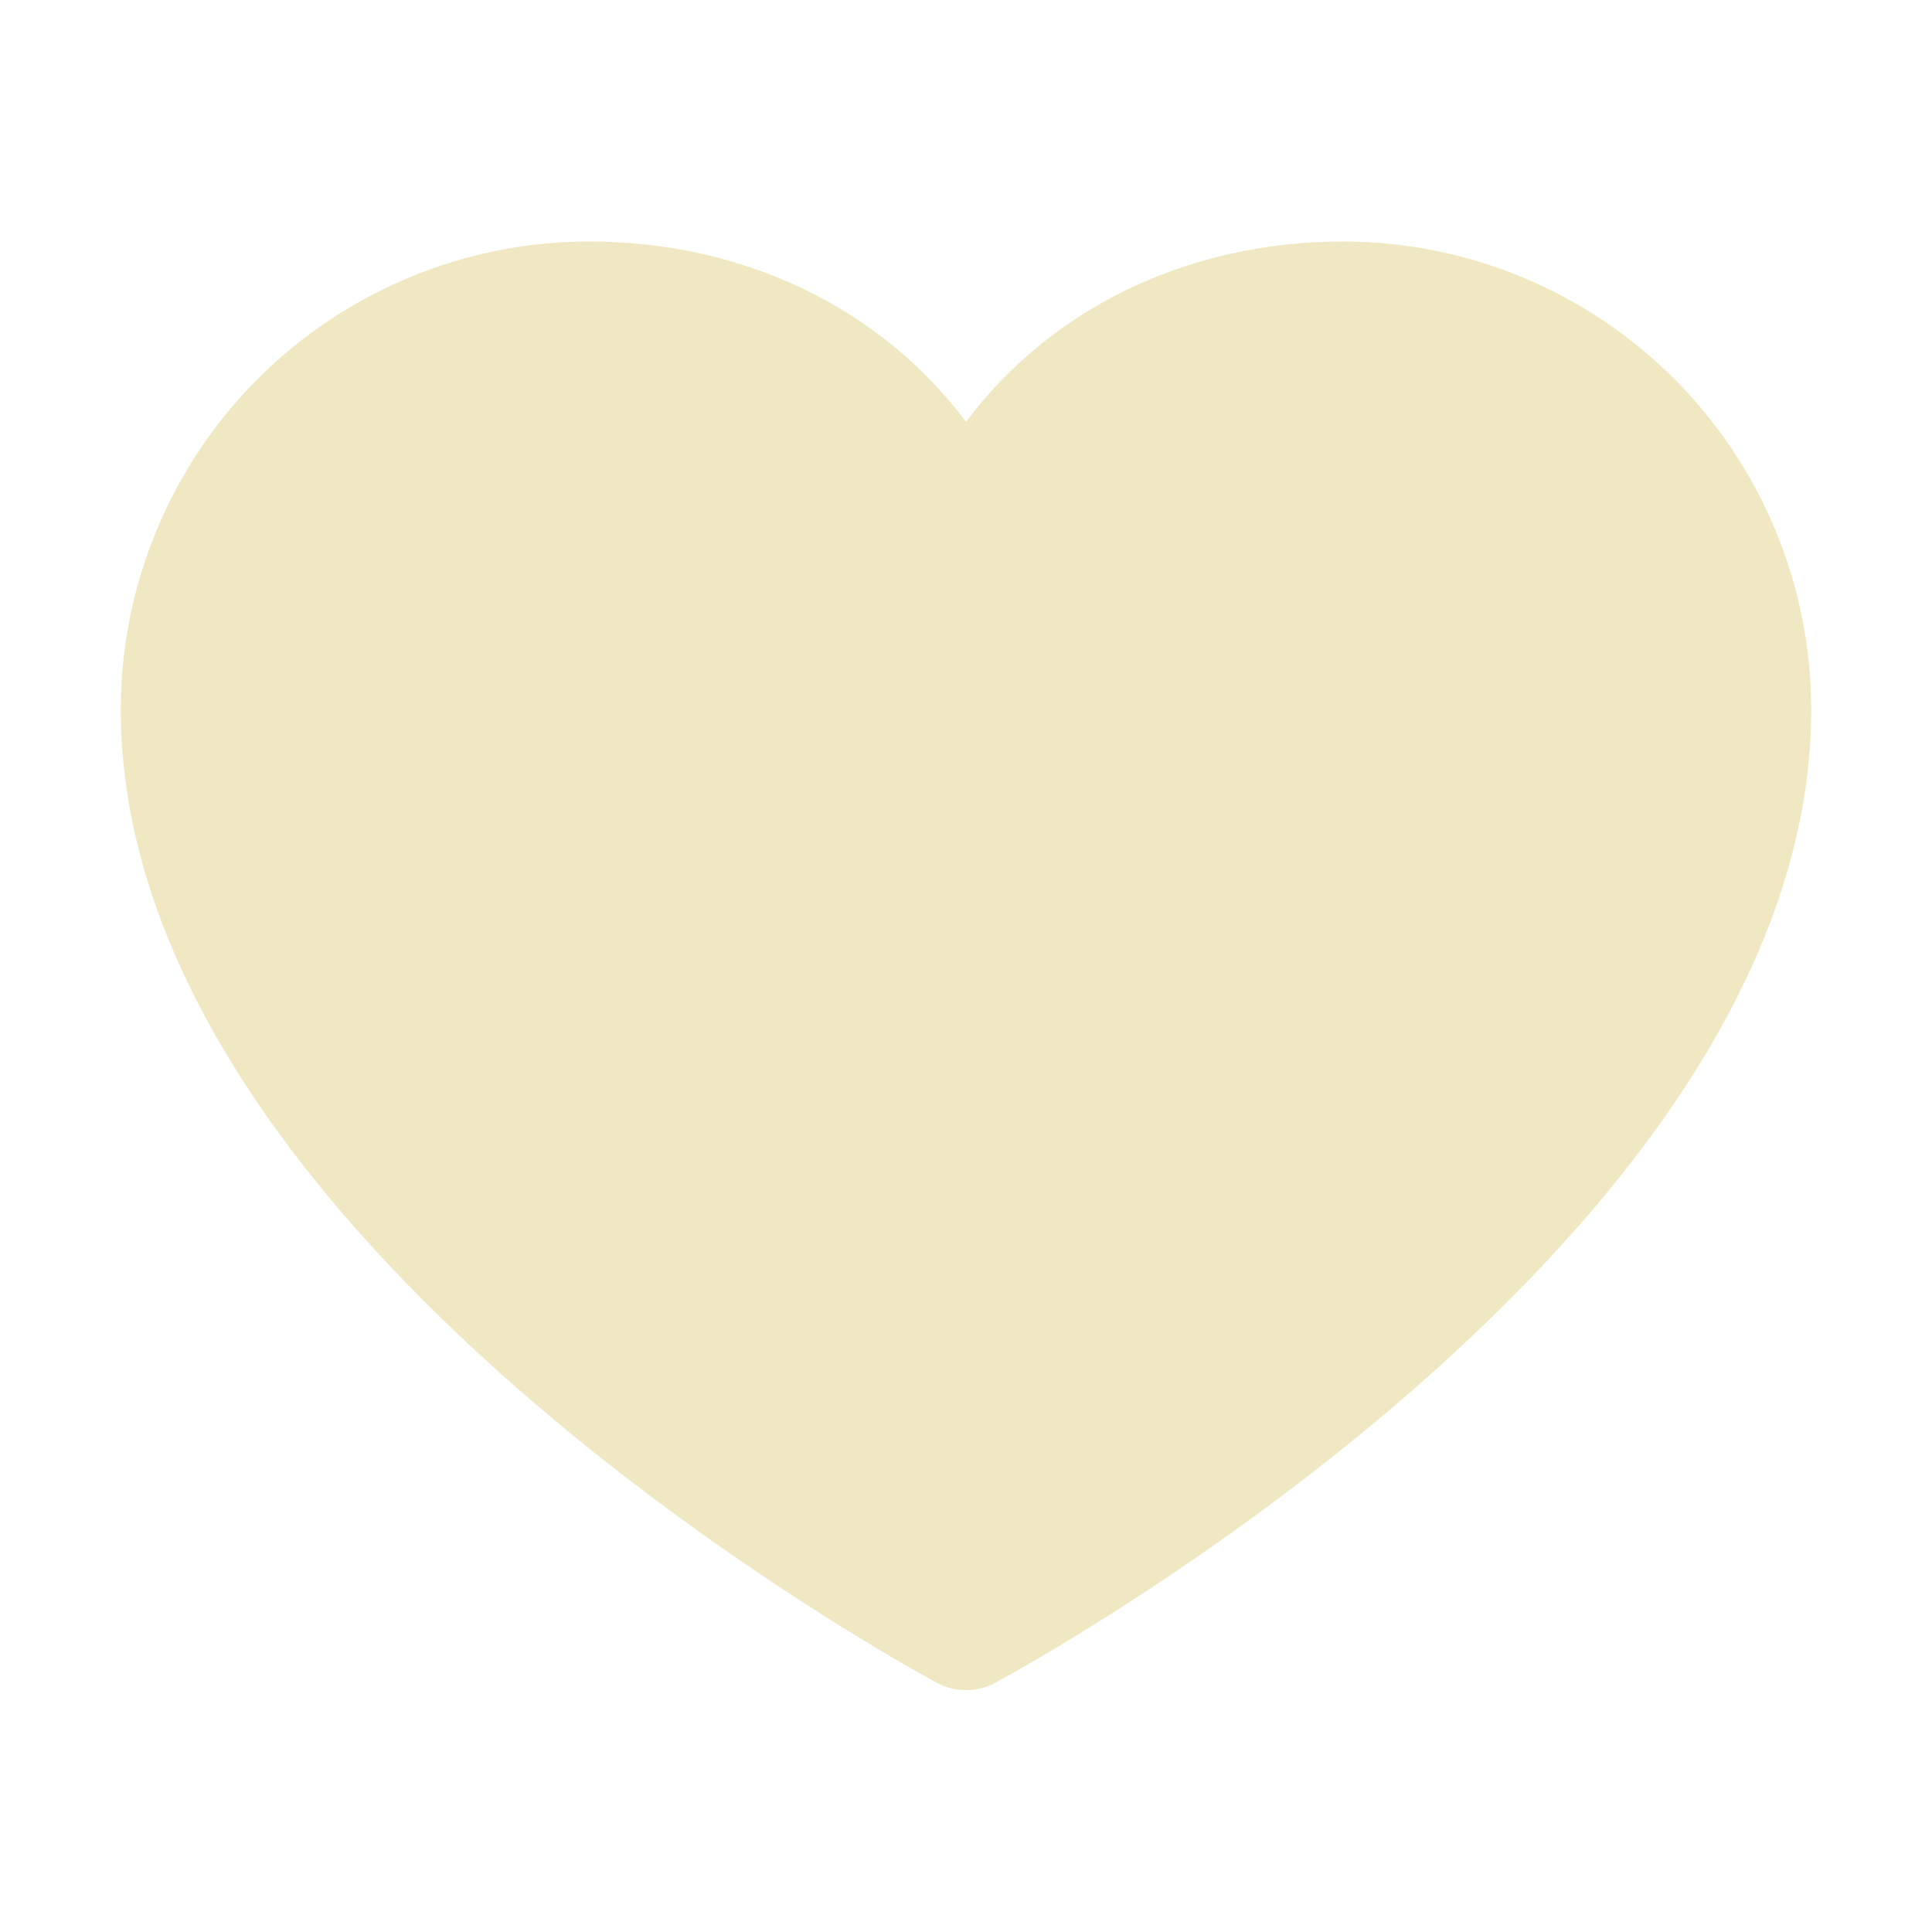
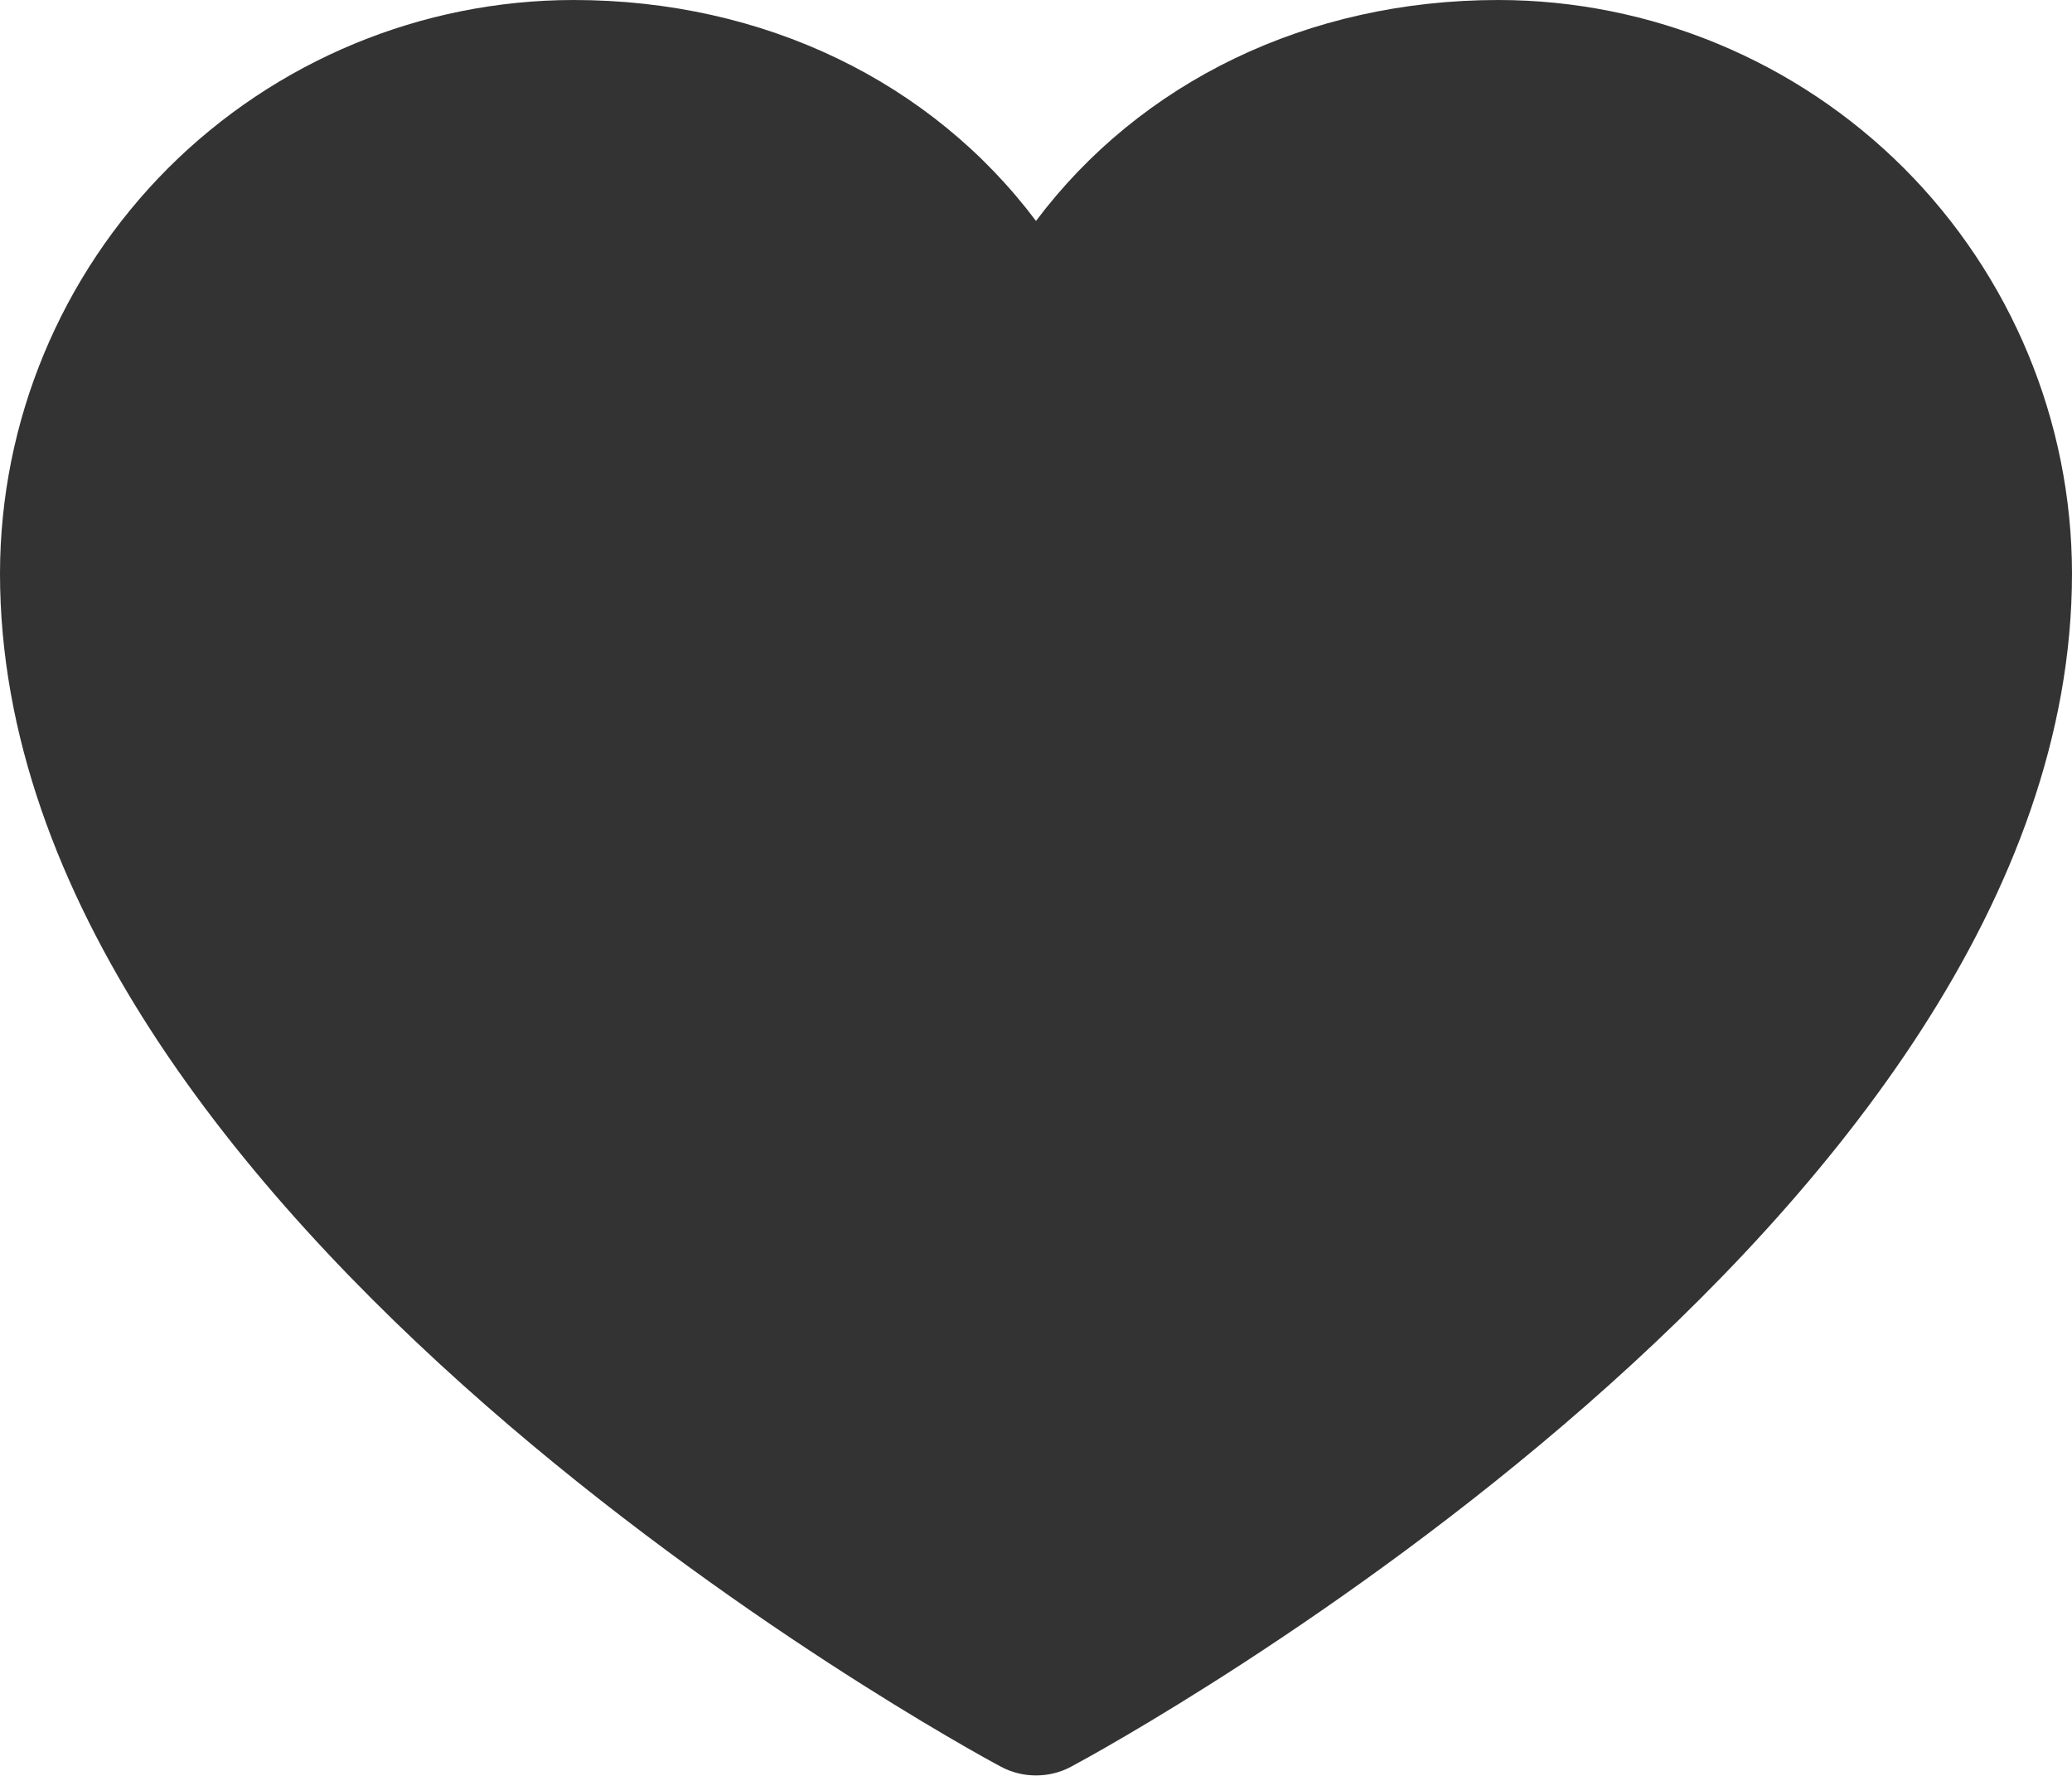
- <svg xmlns="http://www.w3.org/2000/svg" width="16" height="16" viewBox="0 0 16 16" fill="none">
-   <path d="M15 5.875C15 10.25 8.513 13.791 8.237 13.938C8.164 13.977 8.083 13.997 8 13.997C7.917 13.997 7.836 13.977 7.763 13.938C7.487 13.791 1 10.25 1 5.875C1.001 4.848 1.41 3.863 2.136 3.136C2.863 2.41 3.848 2.001 4.875 2C6.166 2 7.296 2.555 8 3.493C8.704 2.555 9.834 2 11.125 2C12.152 2.001 13.137 2.41 13.864 3.136C14.59 3.863 14.999 4.848 15 5.875Z" fill="#F0E8C2" />
+ <svg xmlns="http://www.w3.org/2000/svg" width="14" height="12" viewBox="0 0 14 12" fill="none">
+   <path d="M14 3.875C14 8.25 7.513 11.791 7.237 11.938C7.164 11.977 7.083 11.997 7 11.997C6.917 11.997 6.836 11.977 6.763 11.938C6.487 11.791 0 8.25 0 3.875C0.001 2.848 0.41 1.863 1.136 1.136C1.863 0.41 2.848 0.001 3.875 0C5.166 0 6.296 0.555 7 1.493C7.704 0.555 8.834 0 10.125 0C11.152 0.001 12.137 0.41 12.864 1.136C13.59 1.863 13.999 2.848 14 3.875Z" fill="#333333" />
</svg>
